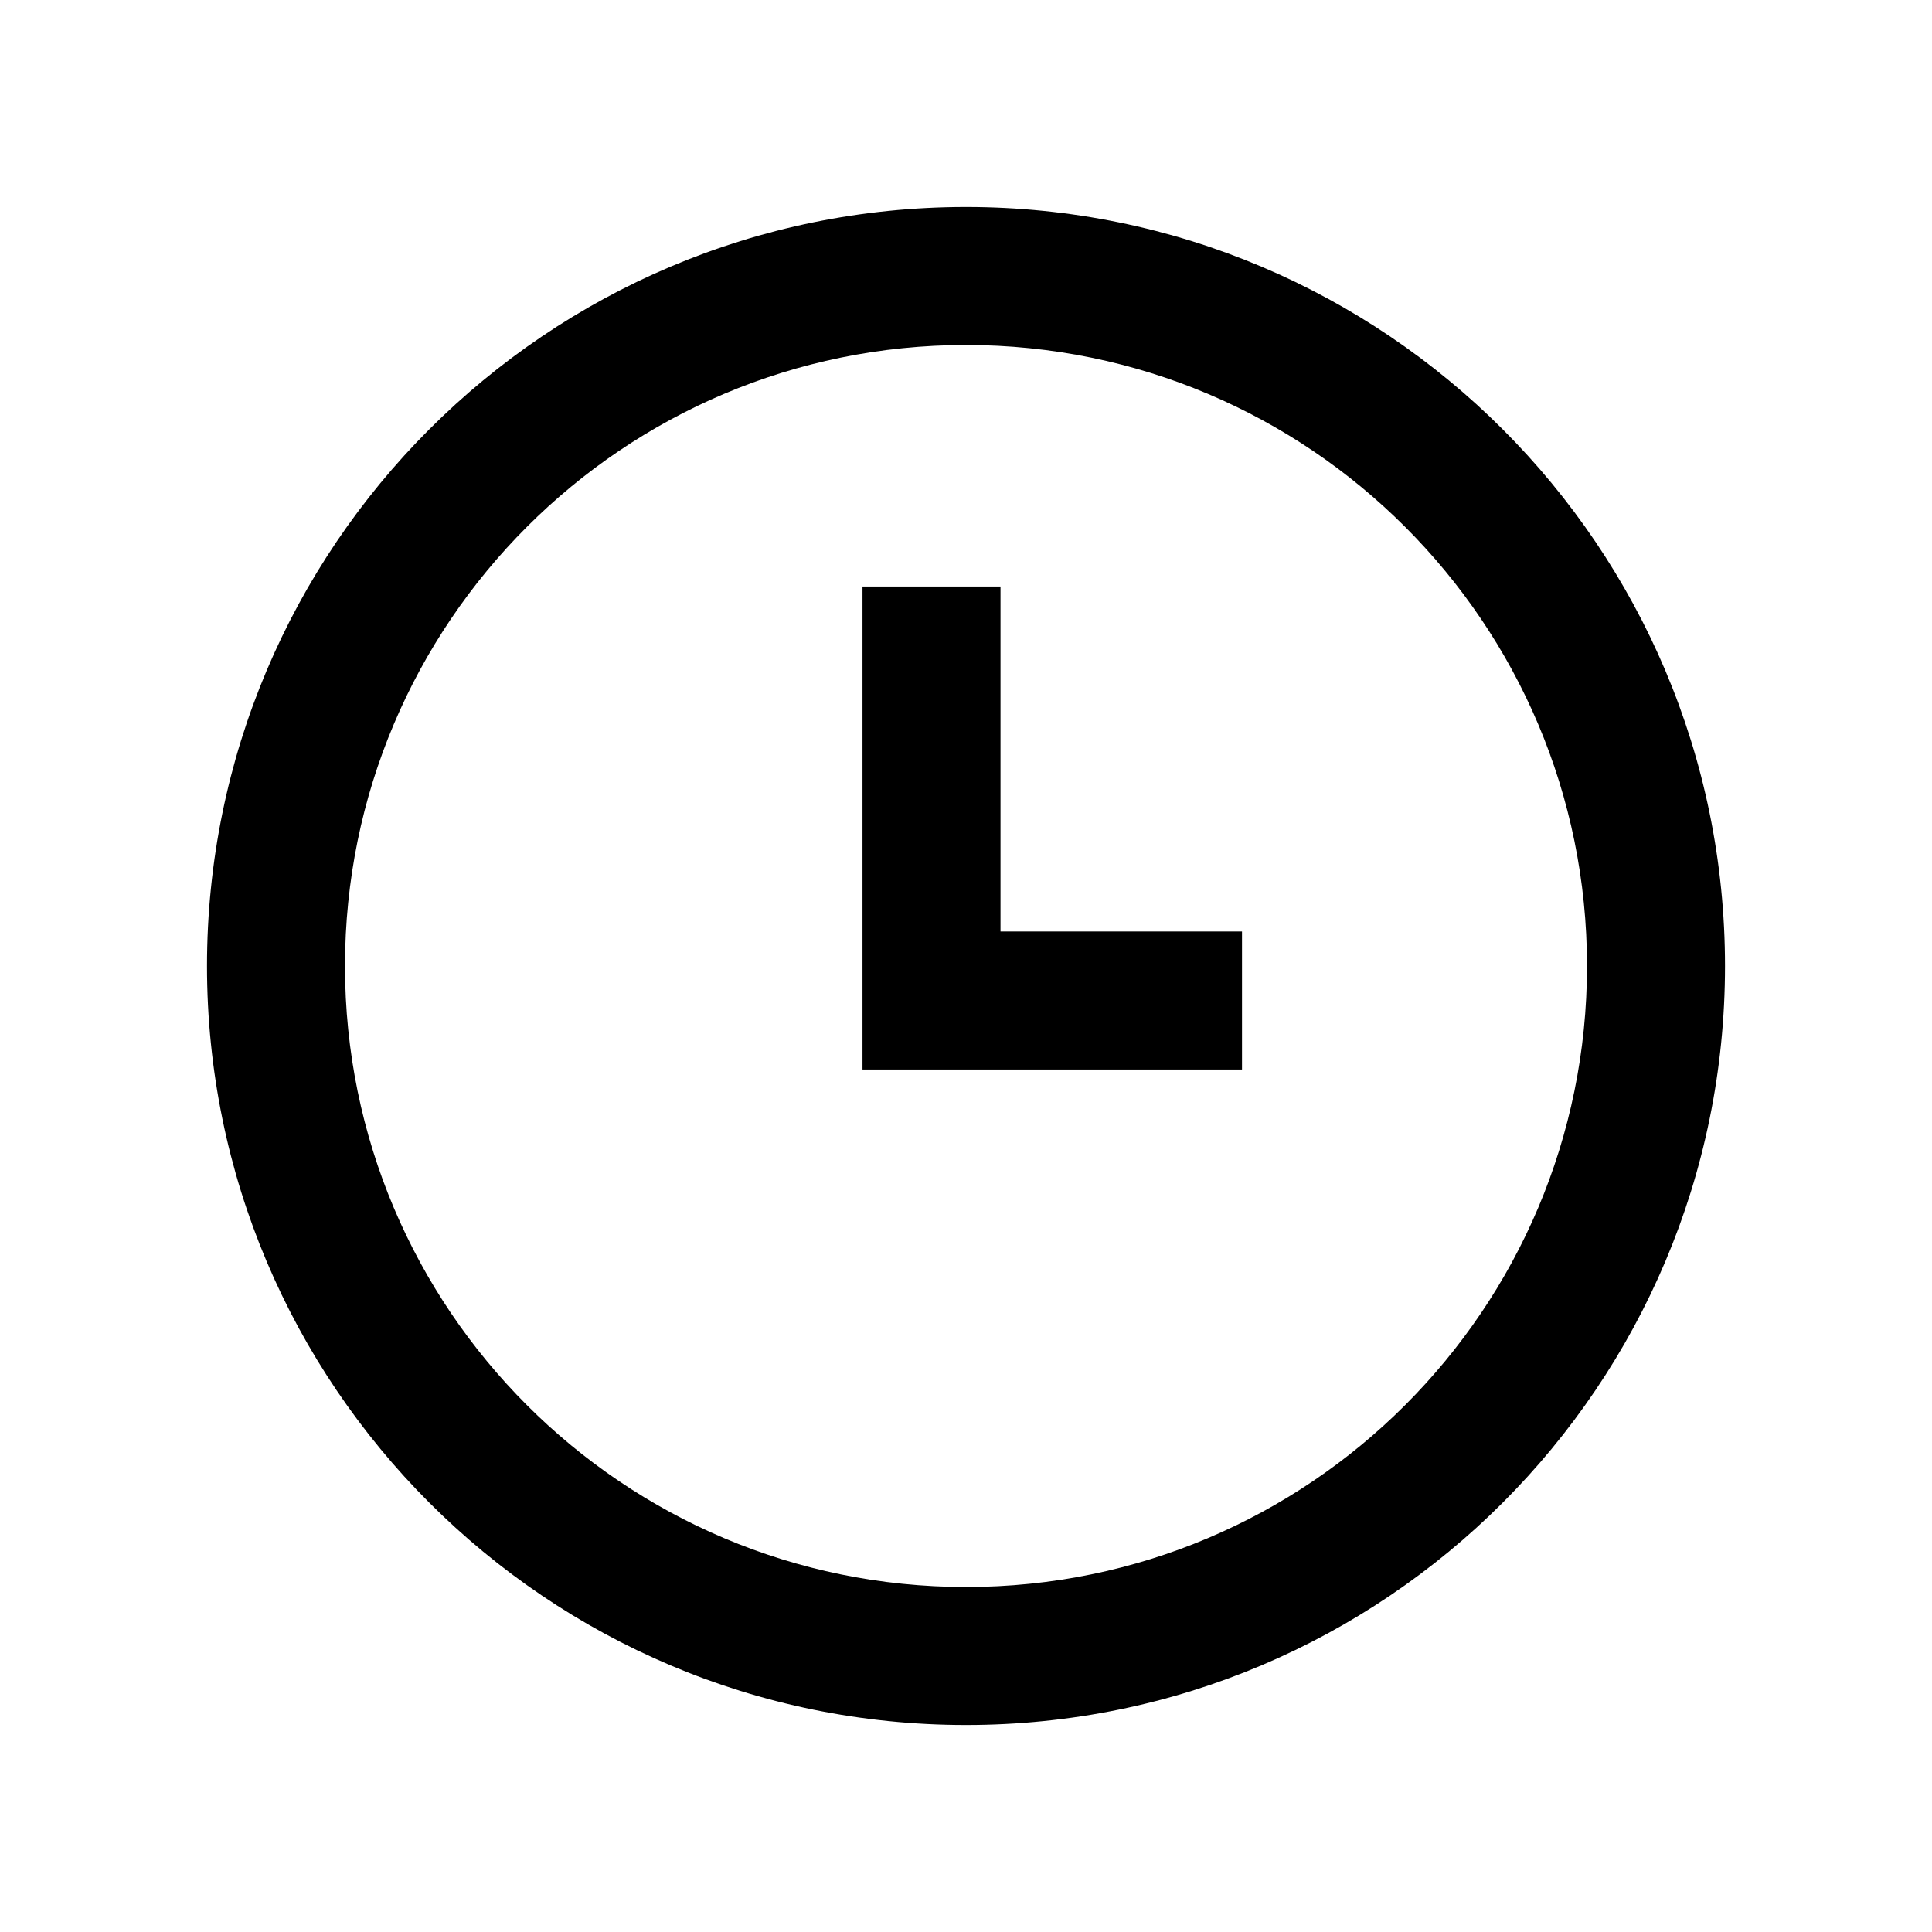
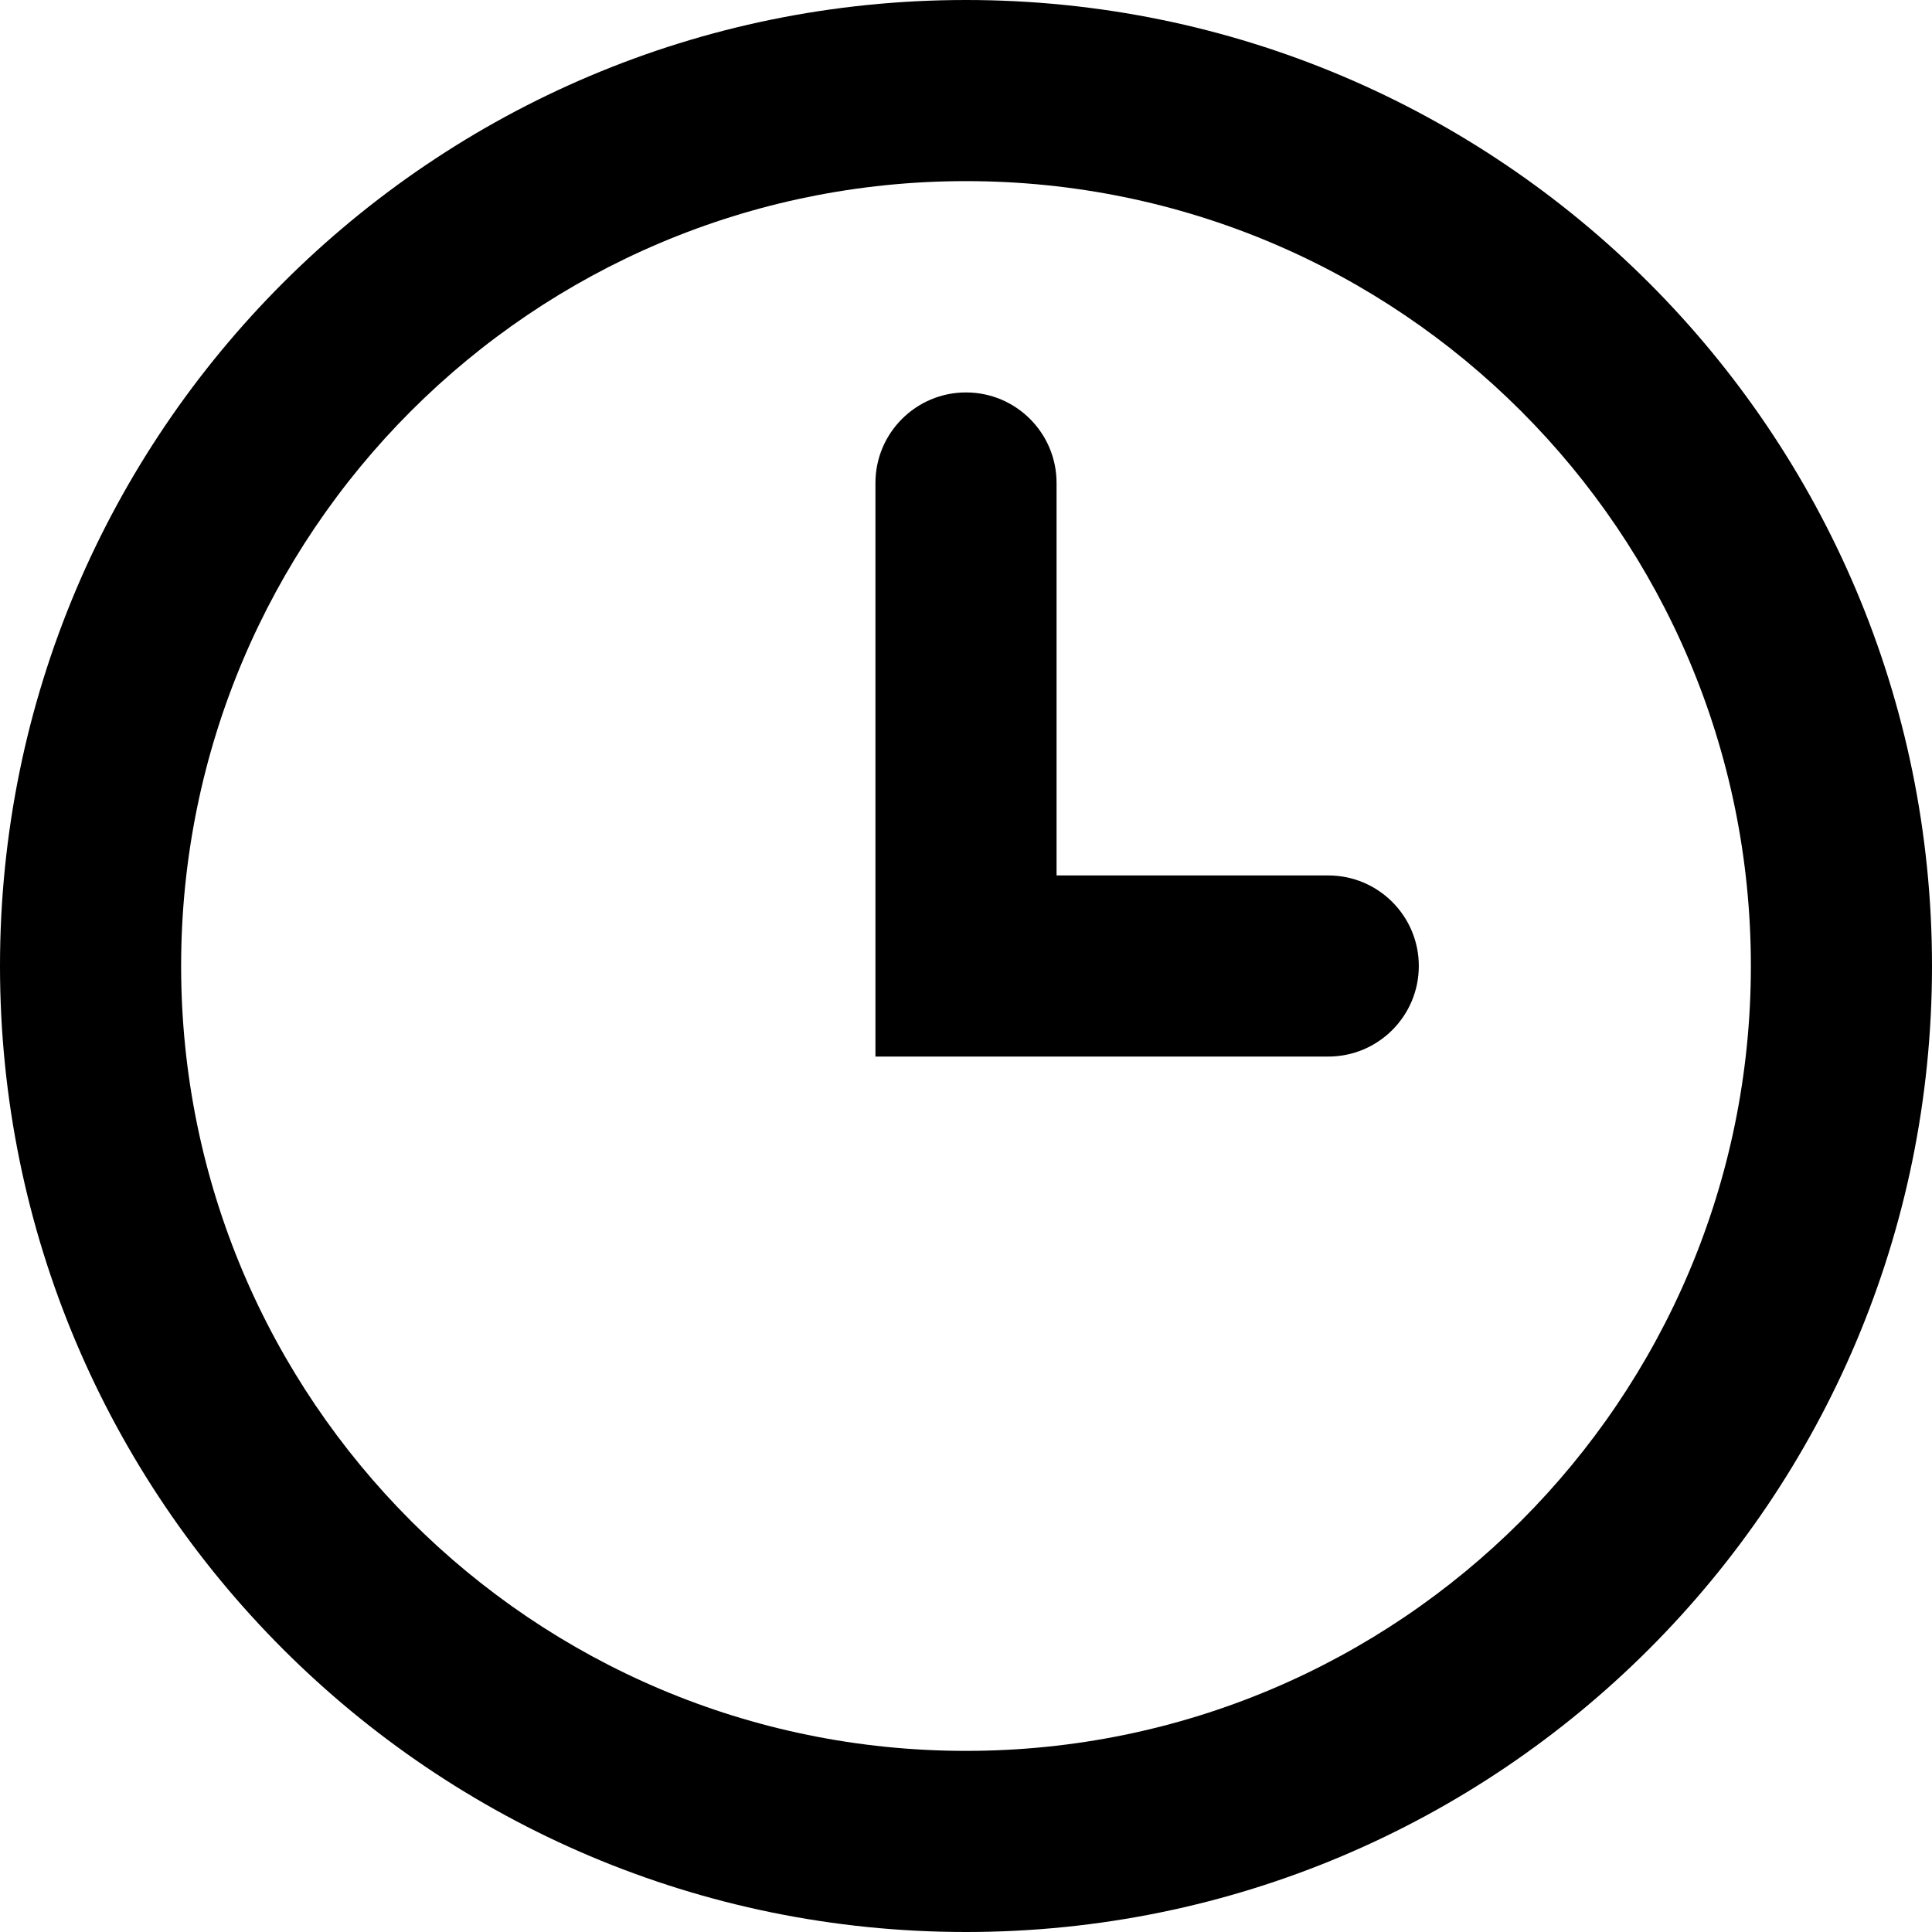
- <svg xmlns="http://www.w3.org/2000/svg" width="28" height="28" viewBox="0 0 28 28" fill="none">
-   <g clip-path="url(#clip0_519_5094)">
-     <path fill-rule="evenodd" clip-rule="evenodd" d="M23 14C23 18.971 18.971 23 14 23C9.029 23 5 18.971 5 14C5 9.029 9.029 5 14 5C18.971 5 23 9.029 23 14ZM25 14C25 20.075 20.075 25 14 25C7.925 25 3 20.075 3 14C3 7.925 7.925 3 14 3C20.075 3 25 7.925 25 14ZM14.5 8.5H12.5V15.5H18V13.5H14.5V8.5Z" fill="currentColor" />
-   </g>
-   <defs>
-     <clipPath id="clip0_519_5094">
-       <rect width="28" height="28" fill="currentColor" />
-     </clipPath>
-   </defs>
+ <svg role="img" height="16" width="16" viewBox="0 0 16 16" fill="currentColor">
+   <path d="M8 1.5a6.5 6.5 0 1 0 0 13 6.5 6.5 0 0 0 0-13zM0 8a8 8 0 1 1 16 0A8 8 0 0 1 0 8z" />
+   <path d="M8 3.25a.75.75 0 0 1 .75.75v3.25H11a.75.75 0 0 1 0 1.5H7.25V4A.75.75 0 0 1 8 3.25z" />
</svg>
